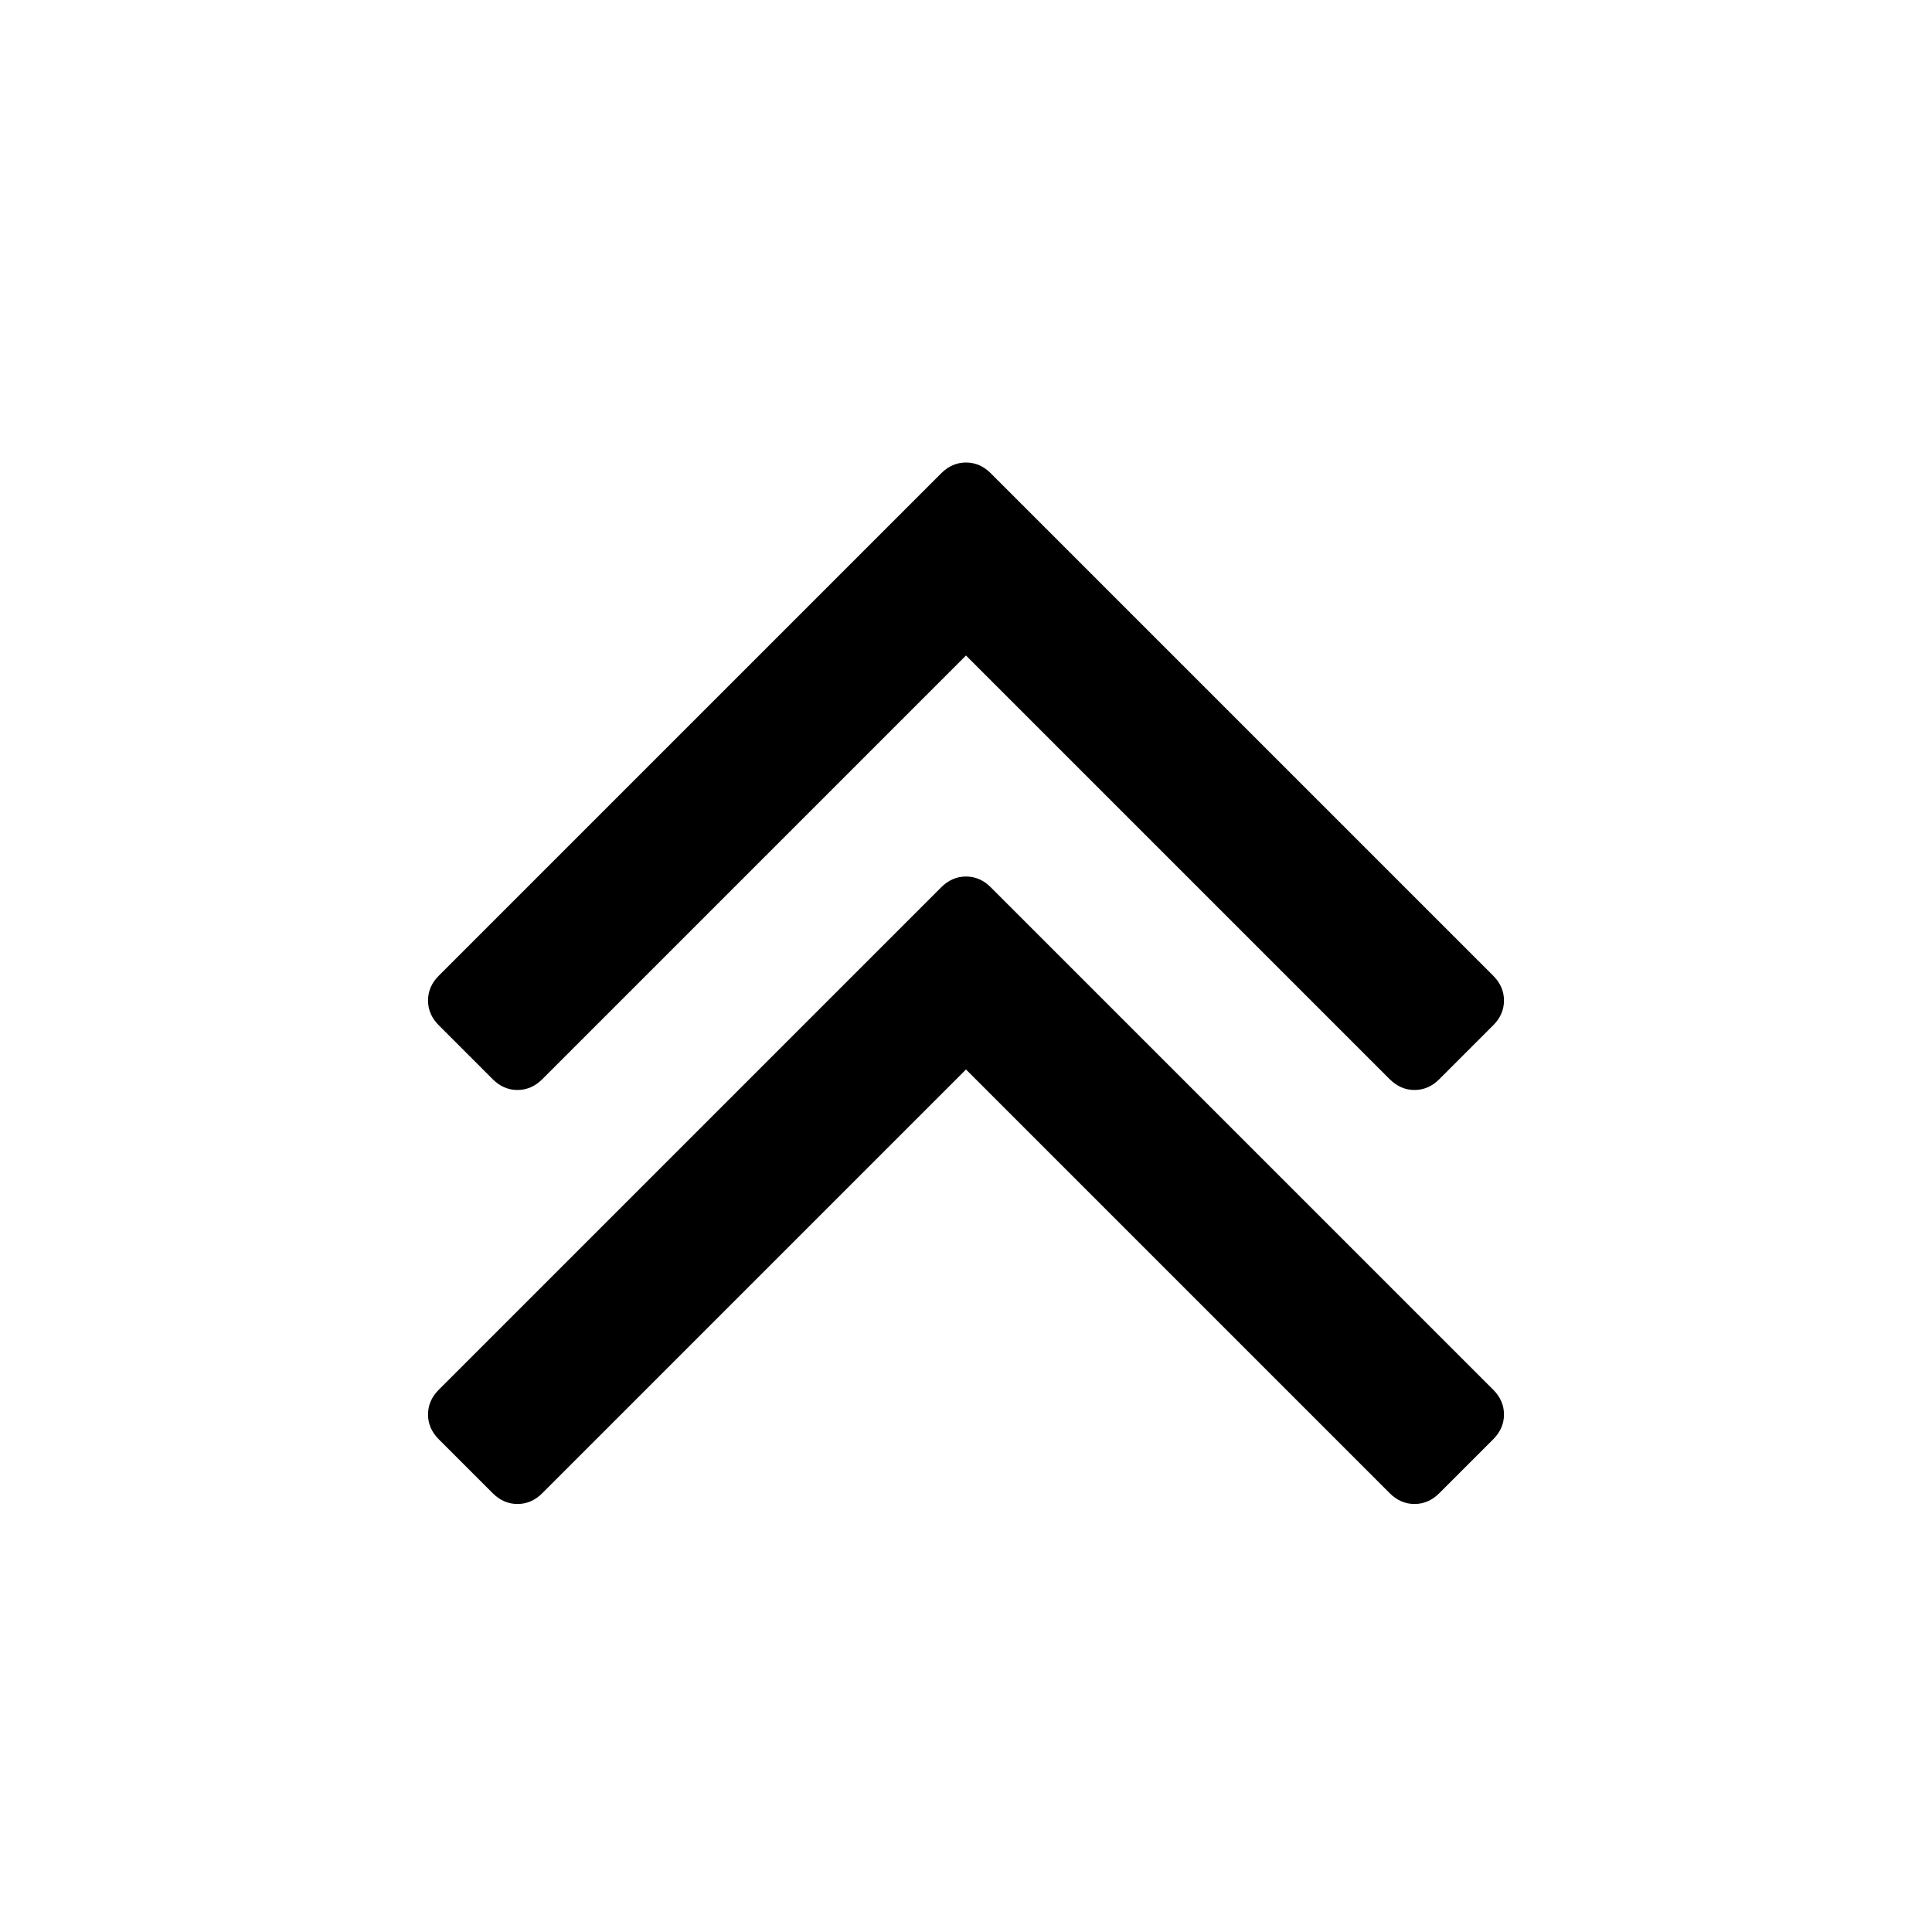
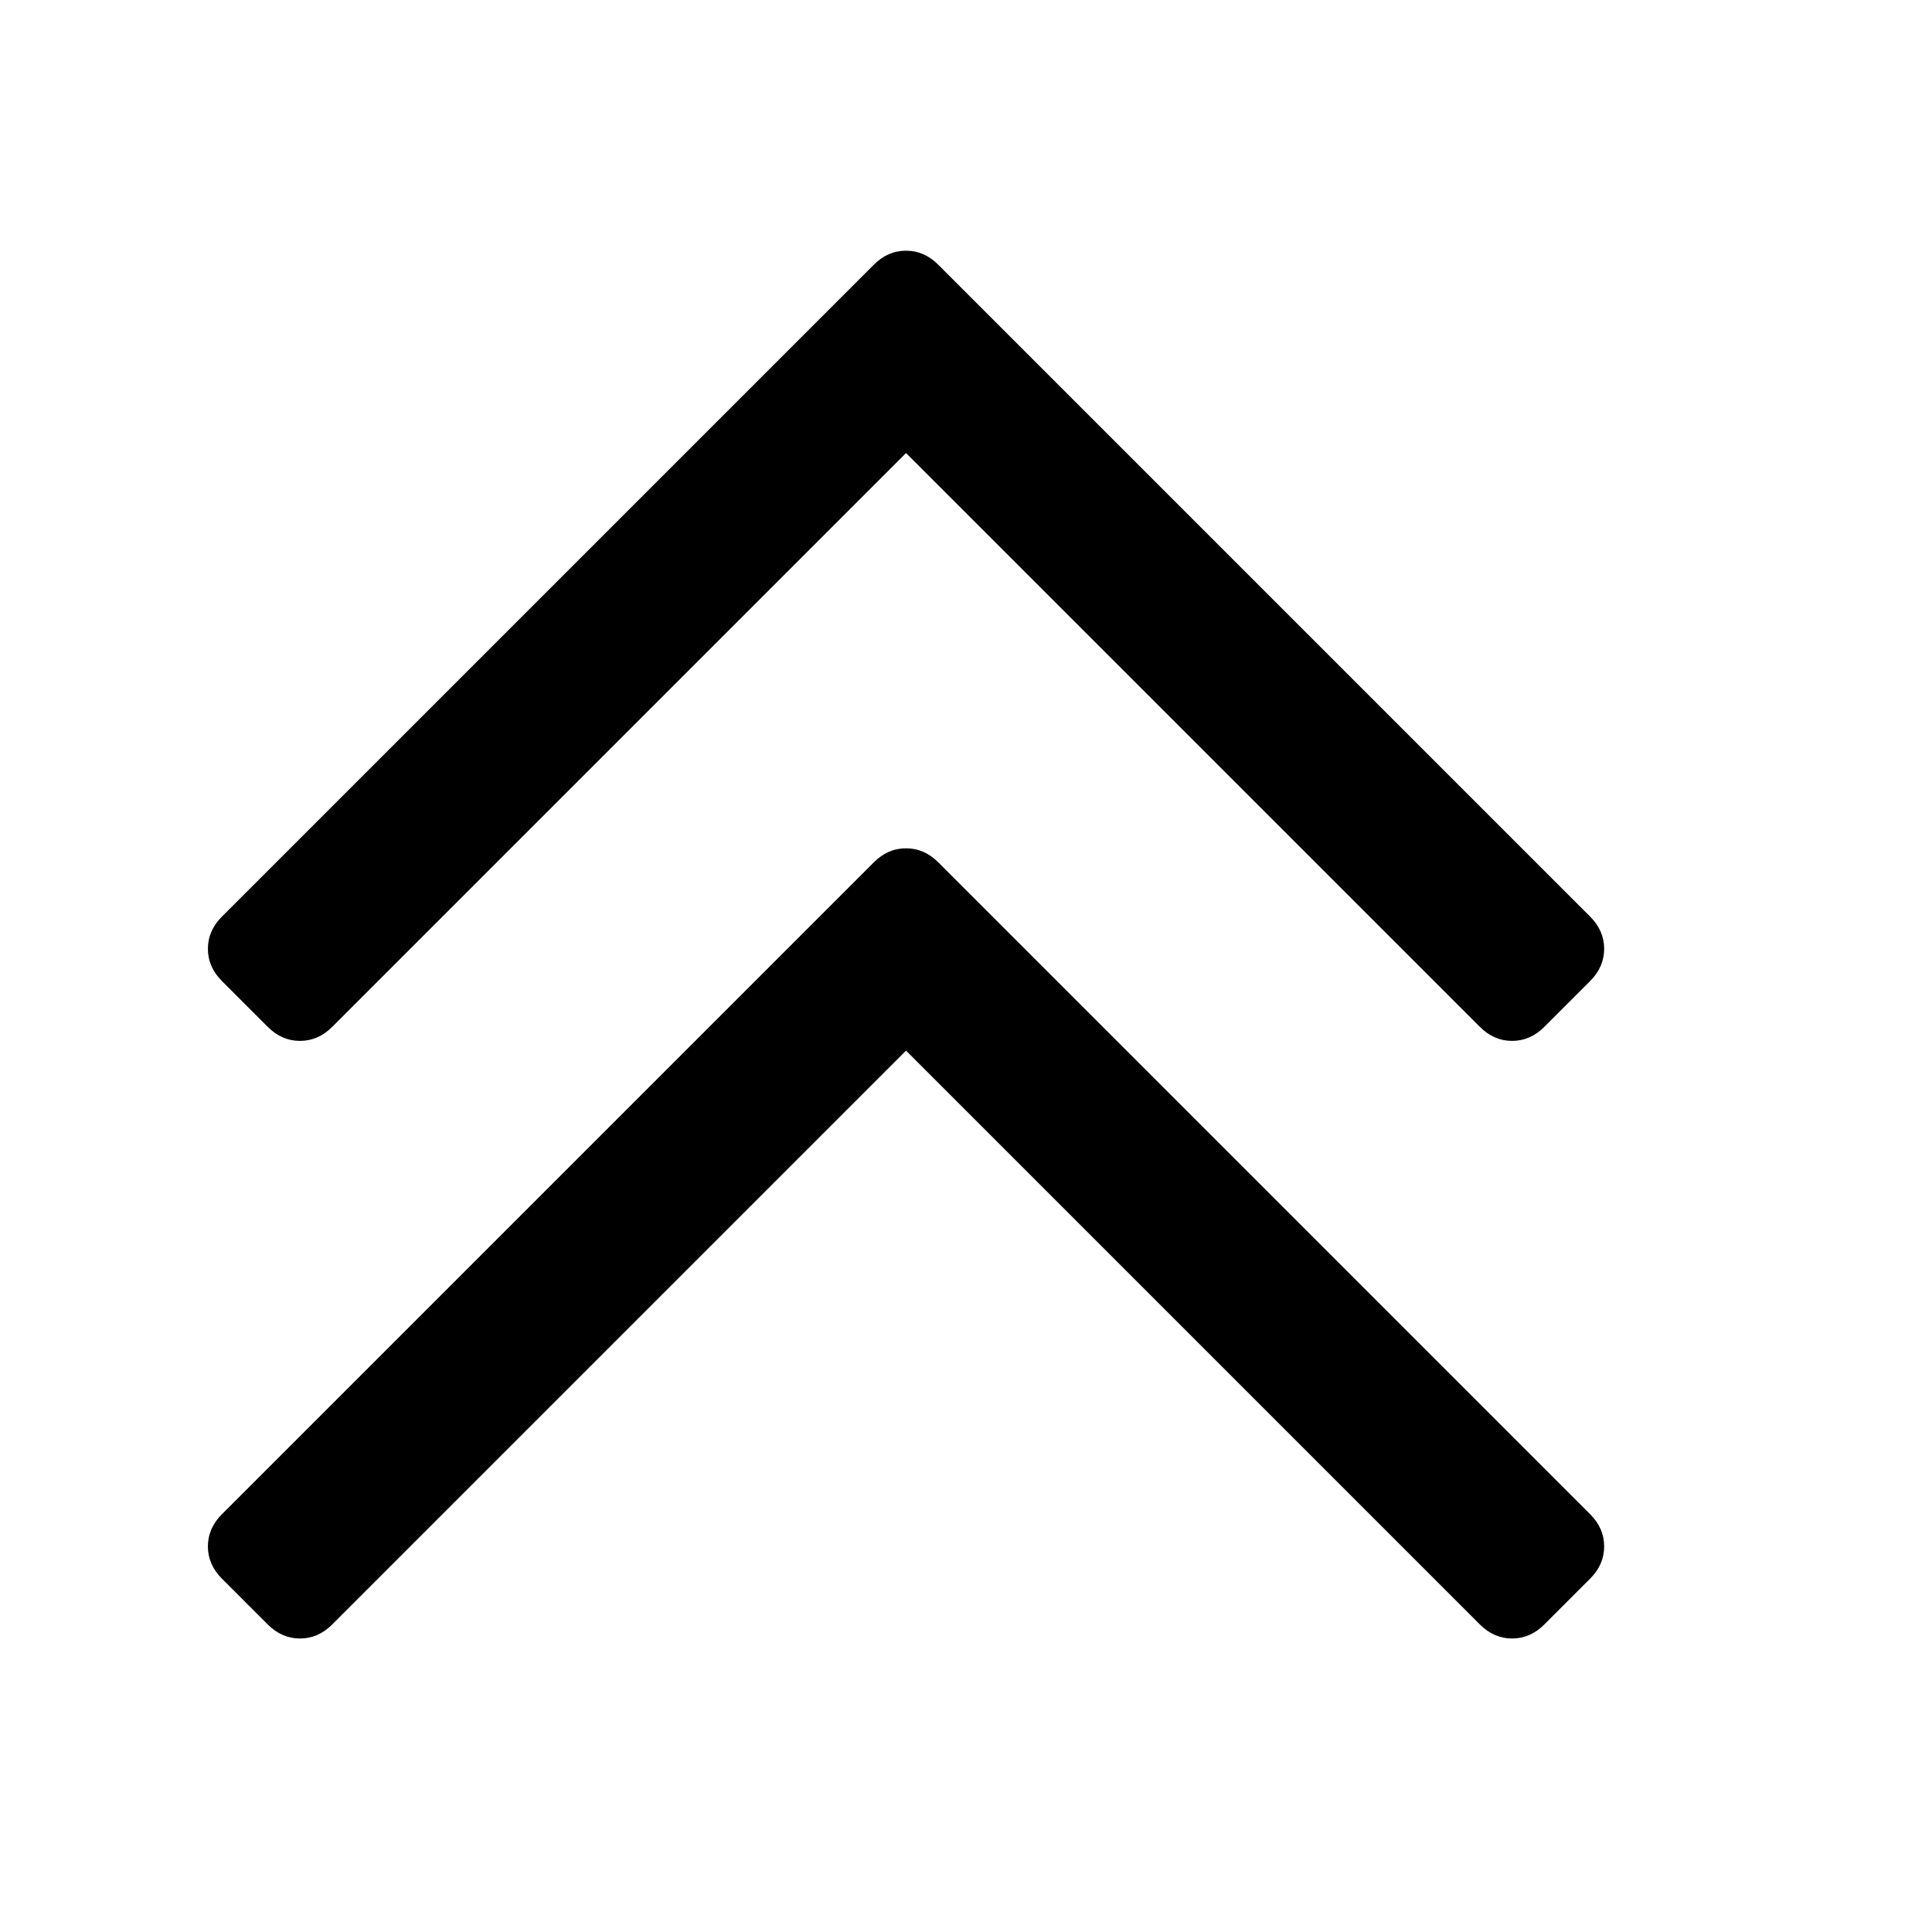
- <svg xmlns="http://www.w3.org/2000/svg" width="1792" height="1792" viewBox="0 0 1792 1792">
-   <path d="M1395 1312q0 13-10 23l-50 50q-10 10-23 10t-23-10l-393-393-393 393q-10 10-23 10t-23-10l-50-50q-10-10-10-23t10-23l466-466q10-10 23-10t23 10l466 466q10 10 10 23zm0-384q0 13-10 23l-50 50q-10 10-23 10t-23-10l-393-393-393 393q-10 10-23 10t-23-10l-50-50q-10-10-10-23t10-23l466-466q10-10 23-10t23 10l466 466q10 10 10 23z" />
+ <svg xmlns="http://www.w3.org/2000/svg" width="128" height="128" version="1.1" viewBox="0 0 128 128">
+   <path d="m106.28 62.862c0-0.803-0.309-1.514-0.927-2.132l-43.194-43.194c-0.618-0.618-1.329-0.927-2.132-0.927-0.803 0-1.514 0.309-2.132 0.927l-43.194 43.194c-0.618 0.618-0.927 1.329-0.927 2.132s0.309 1.514 0.927 2.132l3.041 3.041c0.618 0.618 1.329 0.927 2.132 0.927 0.803 0 1.514-0.309 2.132-0.927l38.021-38.021 38.021 38.021c0.618 0.618 1.329 0.927 2.132 0.927 0.803 0 1.514-0.309 2.132-0.927l3.041-3.041c0.618-0.618 0.927-1.329 0.927-2.132zm0 39.593c0-0.803-0.309-1.514-0.927-2.132l-43.194-43.194c-0.618-0.618-1.329-0.927-2.132-0.927-0.803 0-1.514 0.309-2.132 0.927l-43.194 43.194c-0.618 0.618-0.927 1.329-0.927 2.132 0 0.803 0.309 1.514 0.927 2.132l3.041 3.041c0.618 0.618 1.329 0.927 2.132 0.927 0.803 0 1.514-0.309 2.132-0.927l38.021-38.021 38.021 38.021c0.618 0.618 1.329 0.927 2.132 0.927 0.803 0 1.514-0.309 2.132-0.927l3.041-3.041c0.618-0.618 0.927-1.329 0.927-2.132z" style="stroke-width:.093" />
</svg>
